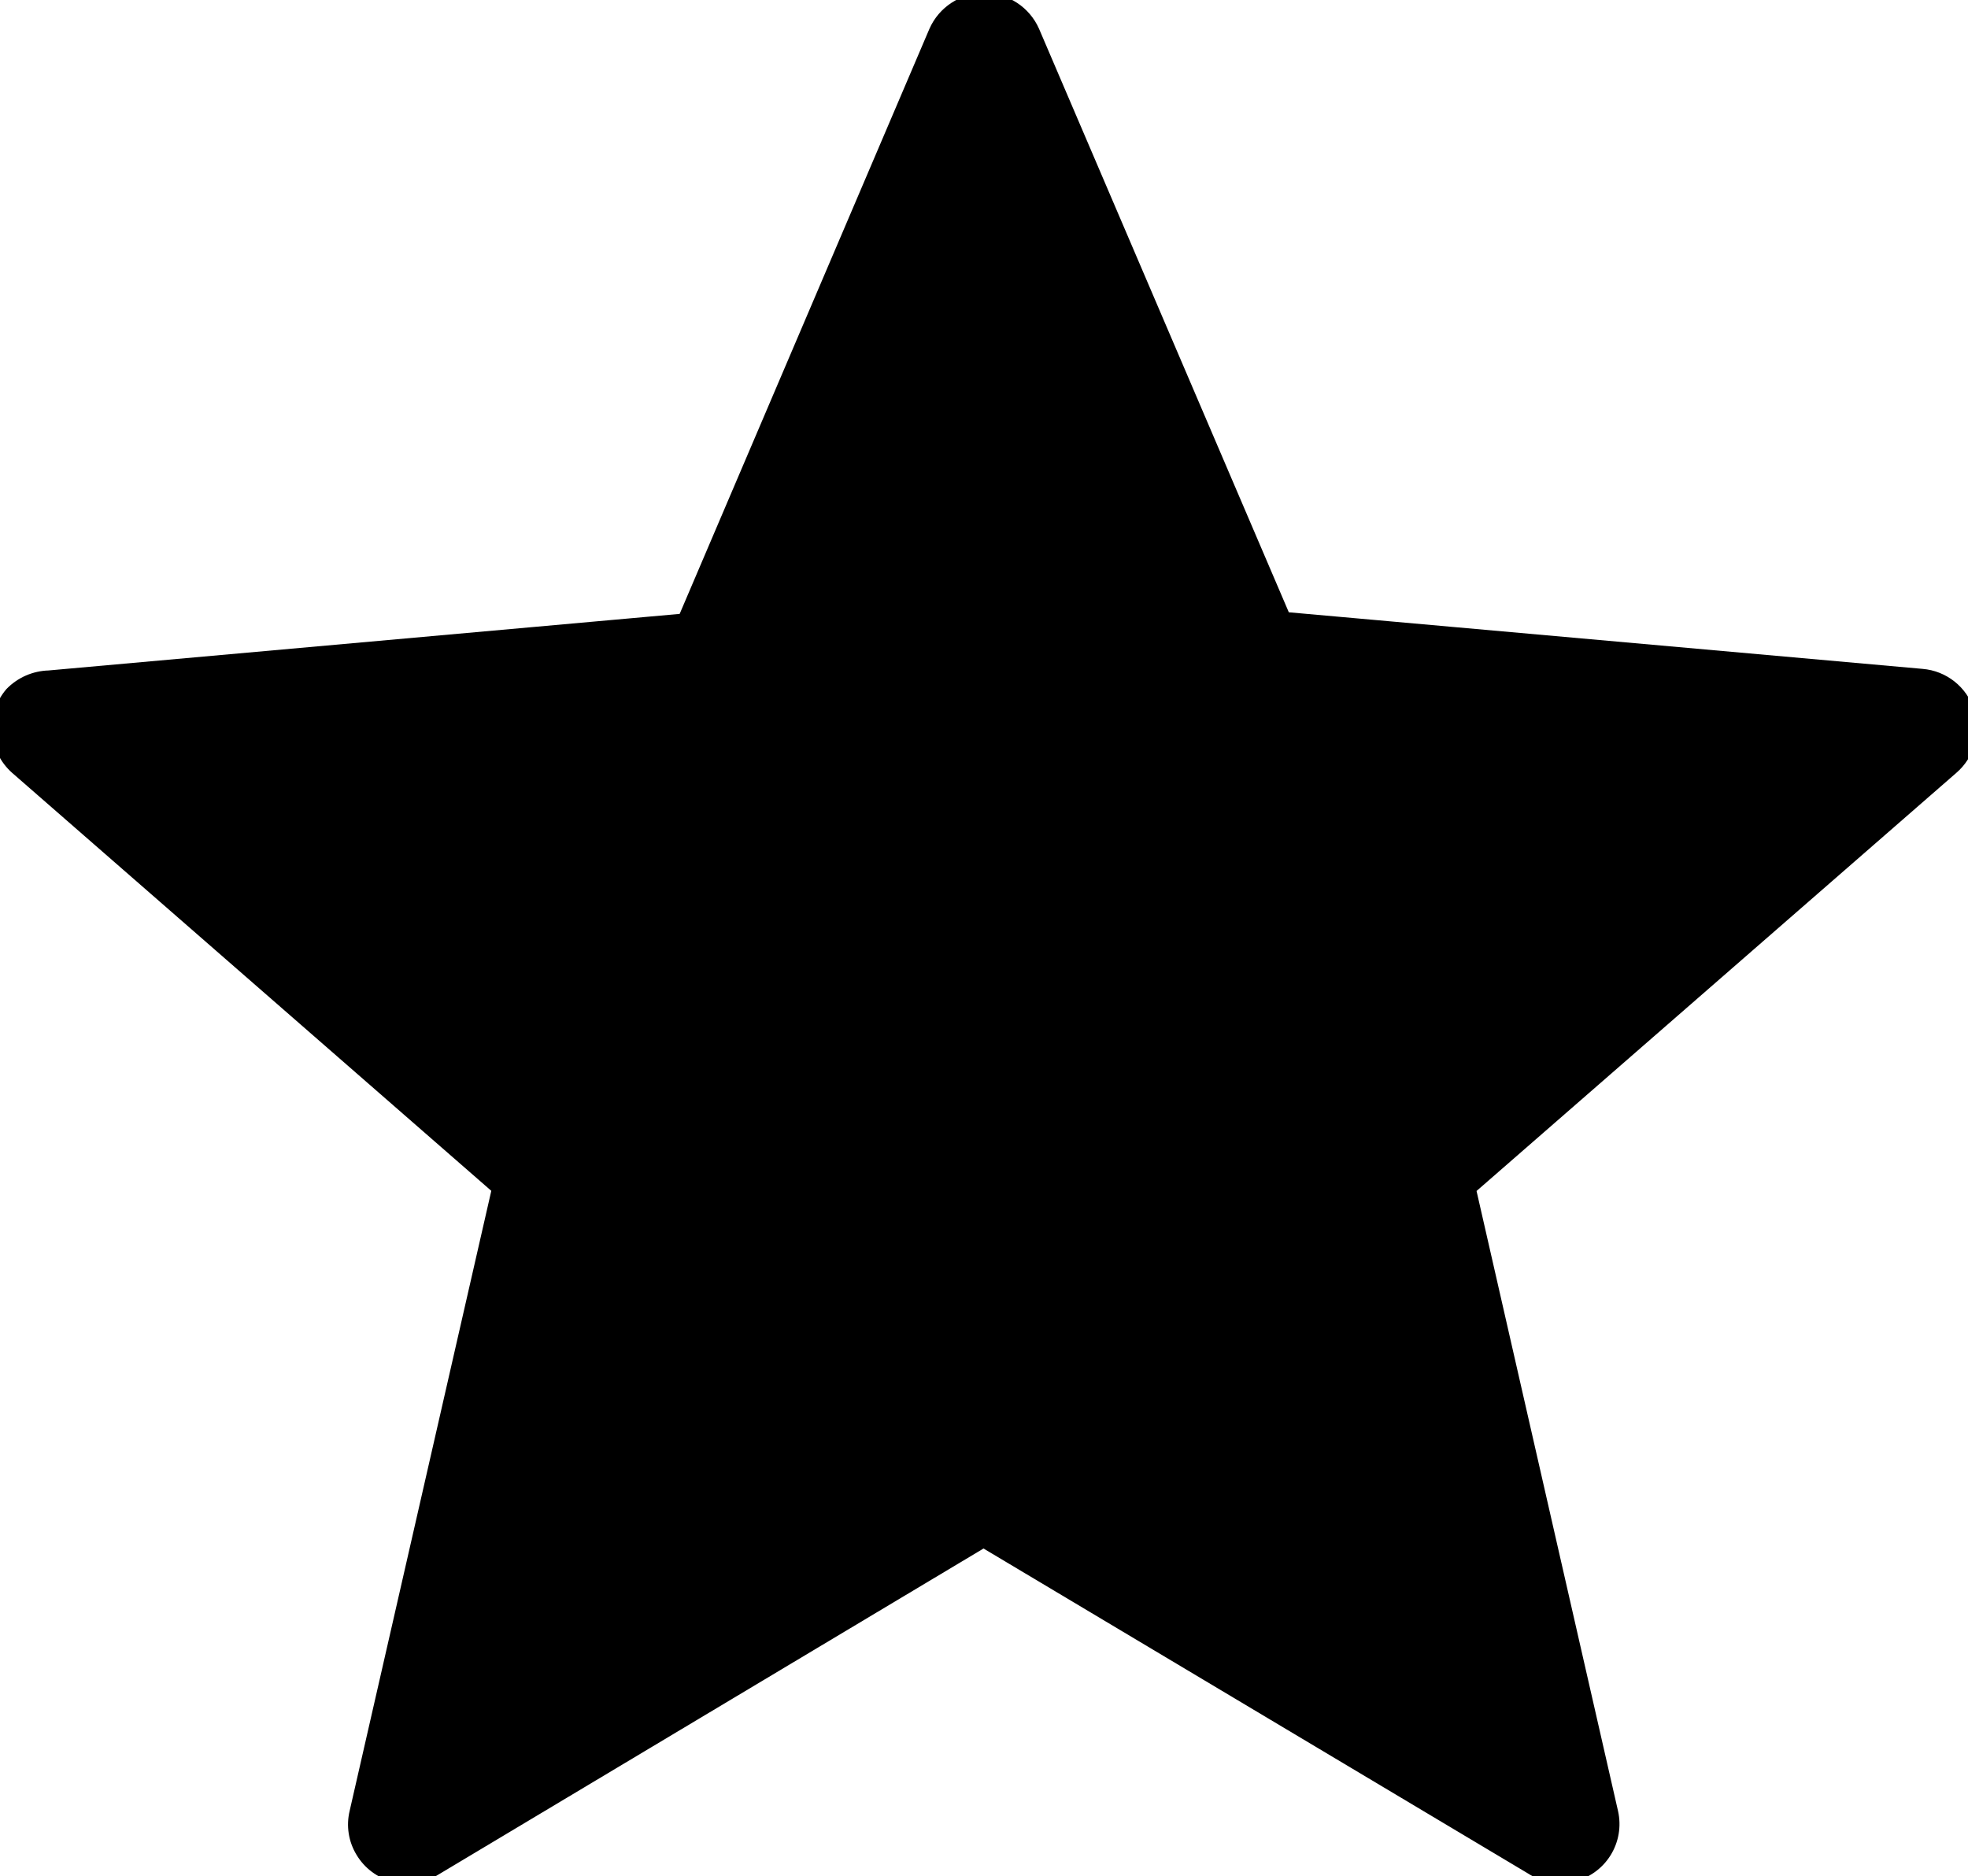
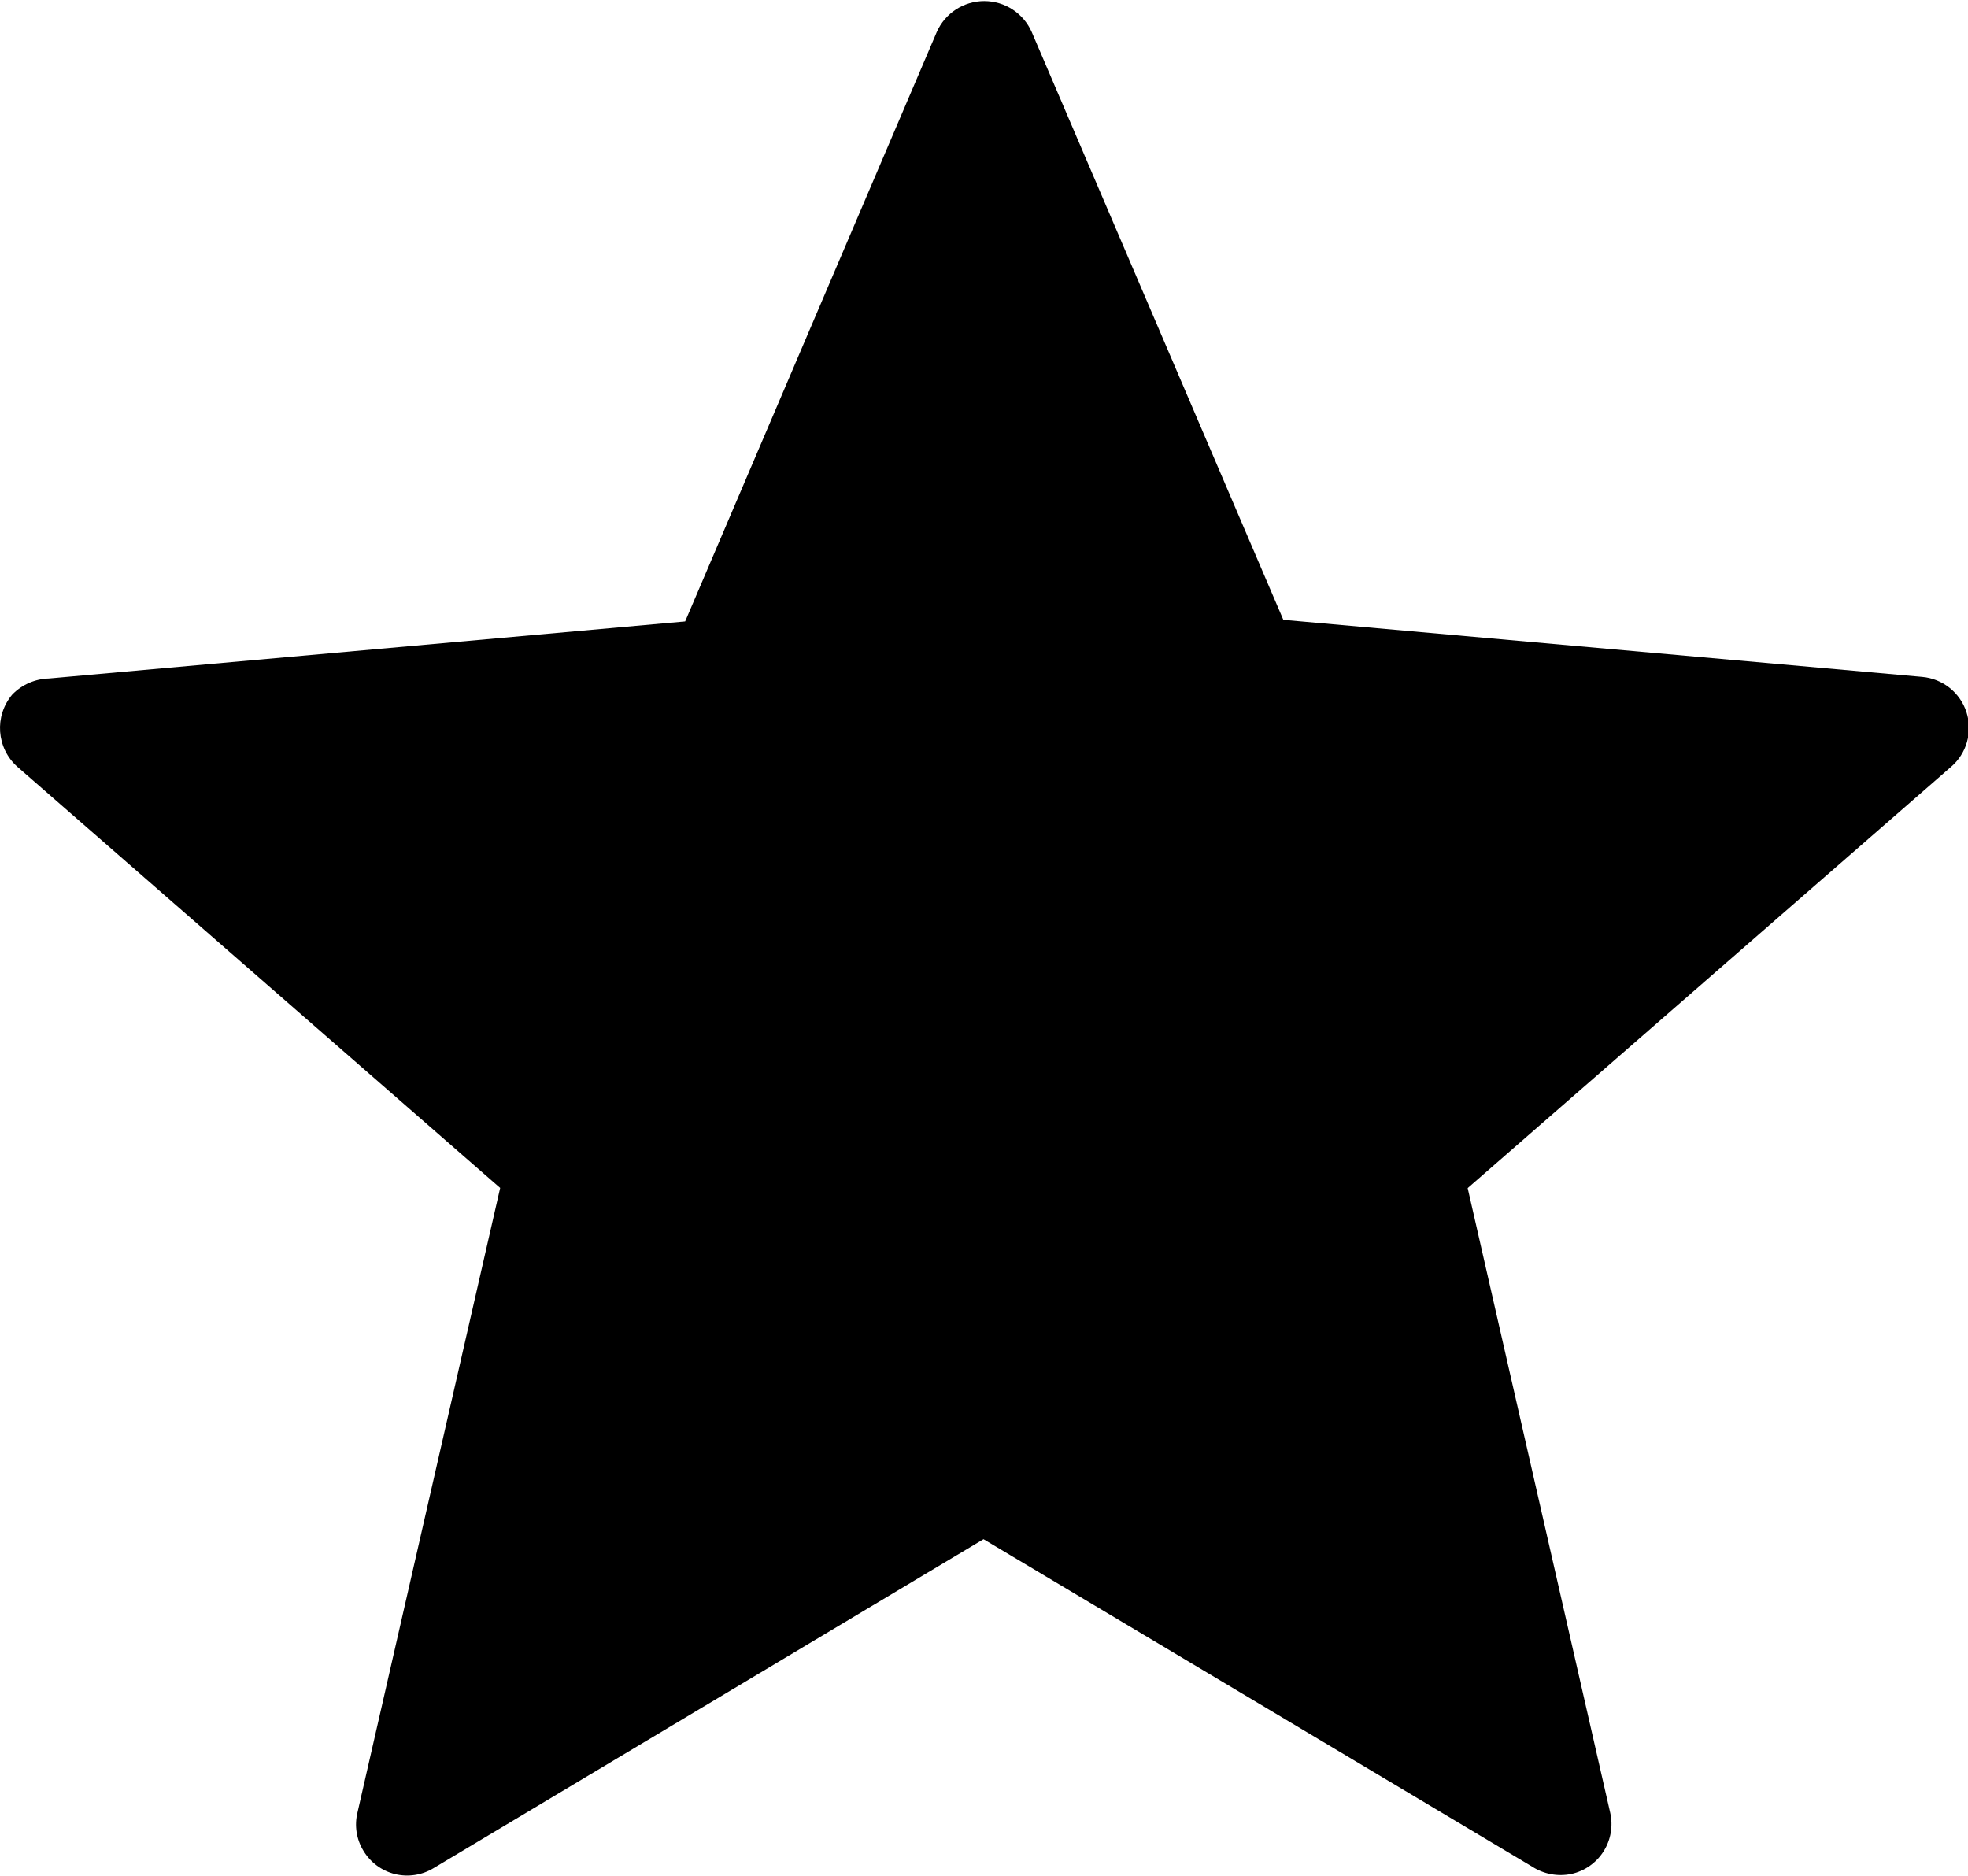
<svg viewBox="0 0 122.88 117.1">
-   <path stroke="black" fill="current" d="M64.42,2,80.13,38.7,120,42.26a3.2,3.2,0,0,1,1.82,5.62h0L91.64,74.18l8.9,39A3.19,3.19,0,0,1,98.12,117a3.27,3.27,0,0,1-2.46-.46L61.41,96.1,27.07,116.64a3.18,3.18,0,0,1-4.38-1.09,3.14,3.14,0,0,1-.37-2.38h0l8.91-39L1.09,47.88a3.24,3.24,0,0,1-.32-4.52,3.32,3.32,0,0,1,2.29-1l39.72-3.56L58.49,2a3.24,3.24,0,0,1,5.93,0Z" />
+   <path stroke="current" fill="current" d="M64.42,2,80.13,38.7,120,42.26a3.2,3.2,0,0,1,1.82,5.62h0L91.64,74.18l8.9,39A3.19,3.19,0,0,1,98.12,117a3.27,3.27,0,0,1-2.46-.46L61.41,96.1,27.07,116.64a3.18,3.18,0,0,1-4.38-1.09,3.14,3.14,0,0,1-.37-2.38h0l8.91-39L1.09,47.88a3.24,3.24,0,0,1-.32-4.52,3.32,3.32,0,0,1,2.29-1l39.72-3.56L58.49,2a3.24,3.24,0,0,1,5.93,0Z" />
</svg>
